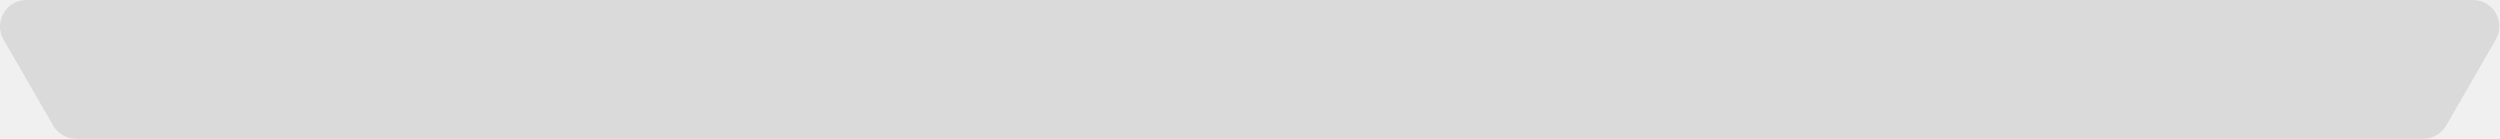
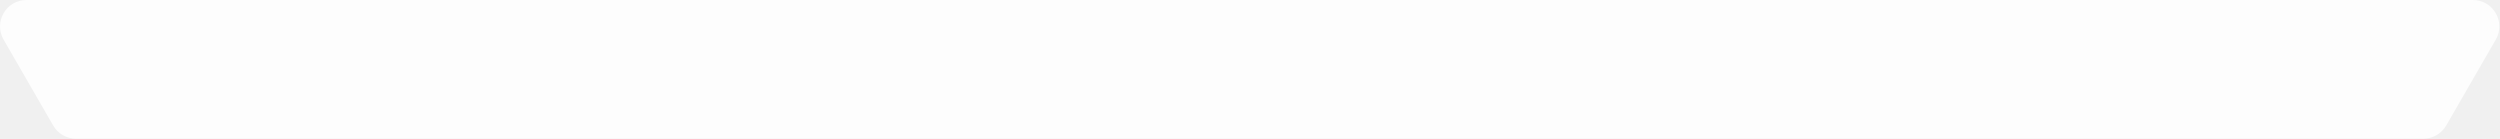
<svg xmlns="http://www.w3.org/2000/svg" width="757" height="42" viewBox="0 0 757 42" fill="none">
-   <path fill-rule="evenodd" clip-rule="evenodd" d="M8.012 0C1.854 0 -1.995 6.667 1.084 12L16.095 38C17.524 40.475 20.165 42 23.023 42H733.785C736.644 42 739.285 40.475 740.714 38L755.725 12C758.804 6.667 754.955 0 748.797 0H738.404H714.156H42.653H18.404H8.012Z" fill="#D6D6D6" fill-opacity="0.85" />
+   <path fill-rule="evenodd" clip-rule="evenodd" d="M8.012 0C1.854 0 -1.995 6.667 1.084 12L16.095 38C17.524 40.475 20.165 42 23.023 42H733.785C736.644 42 739.285 40.475 740.714 38L755.725 12C758.804 6.667 754.955 0 748.797 0H738.404H714.156H42.653H18.404H8.012Z" fill="white" fill-opacity="0.85" />
</svg>
